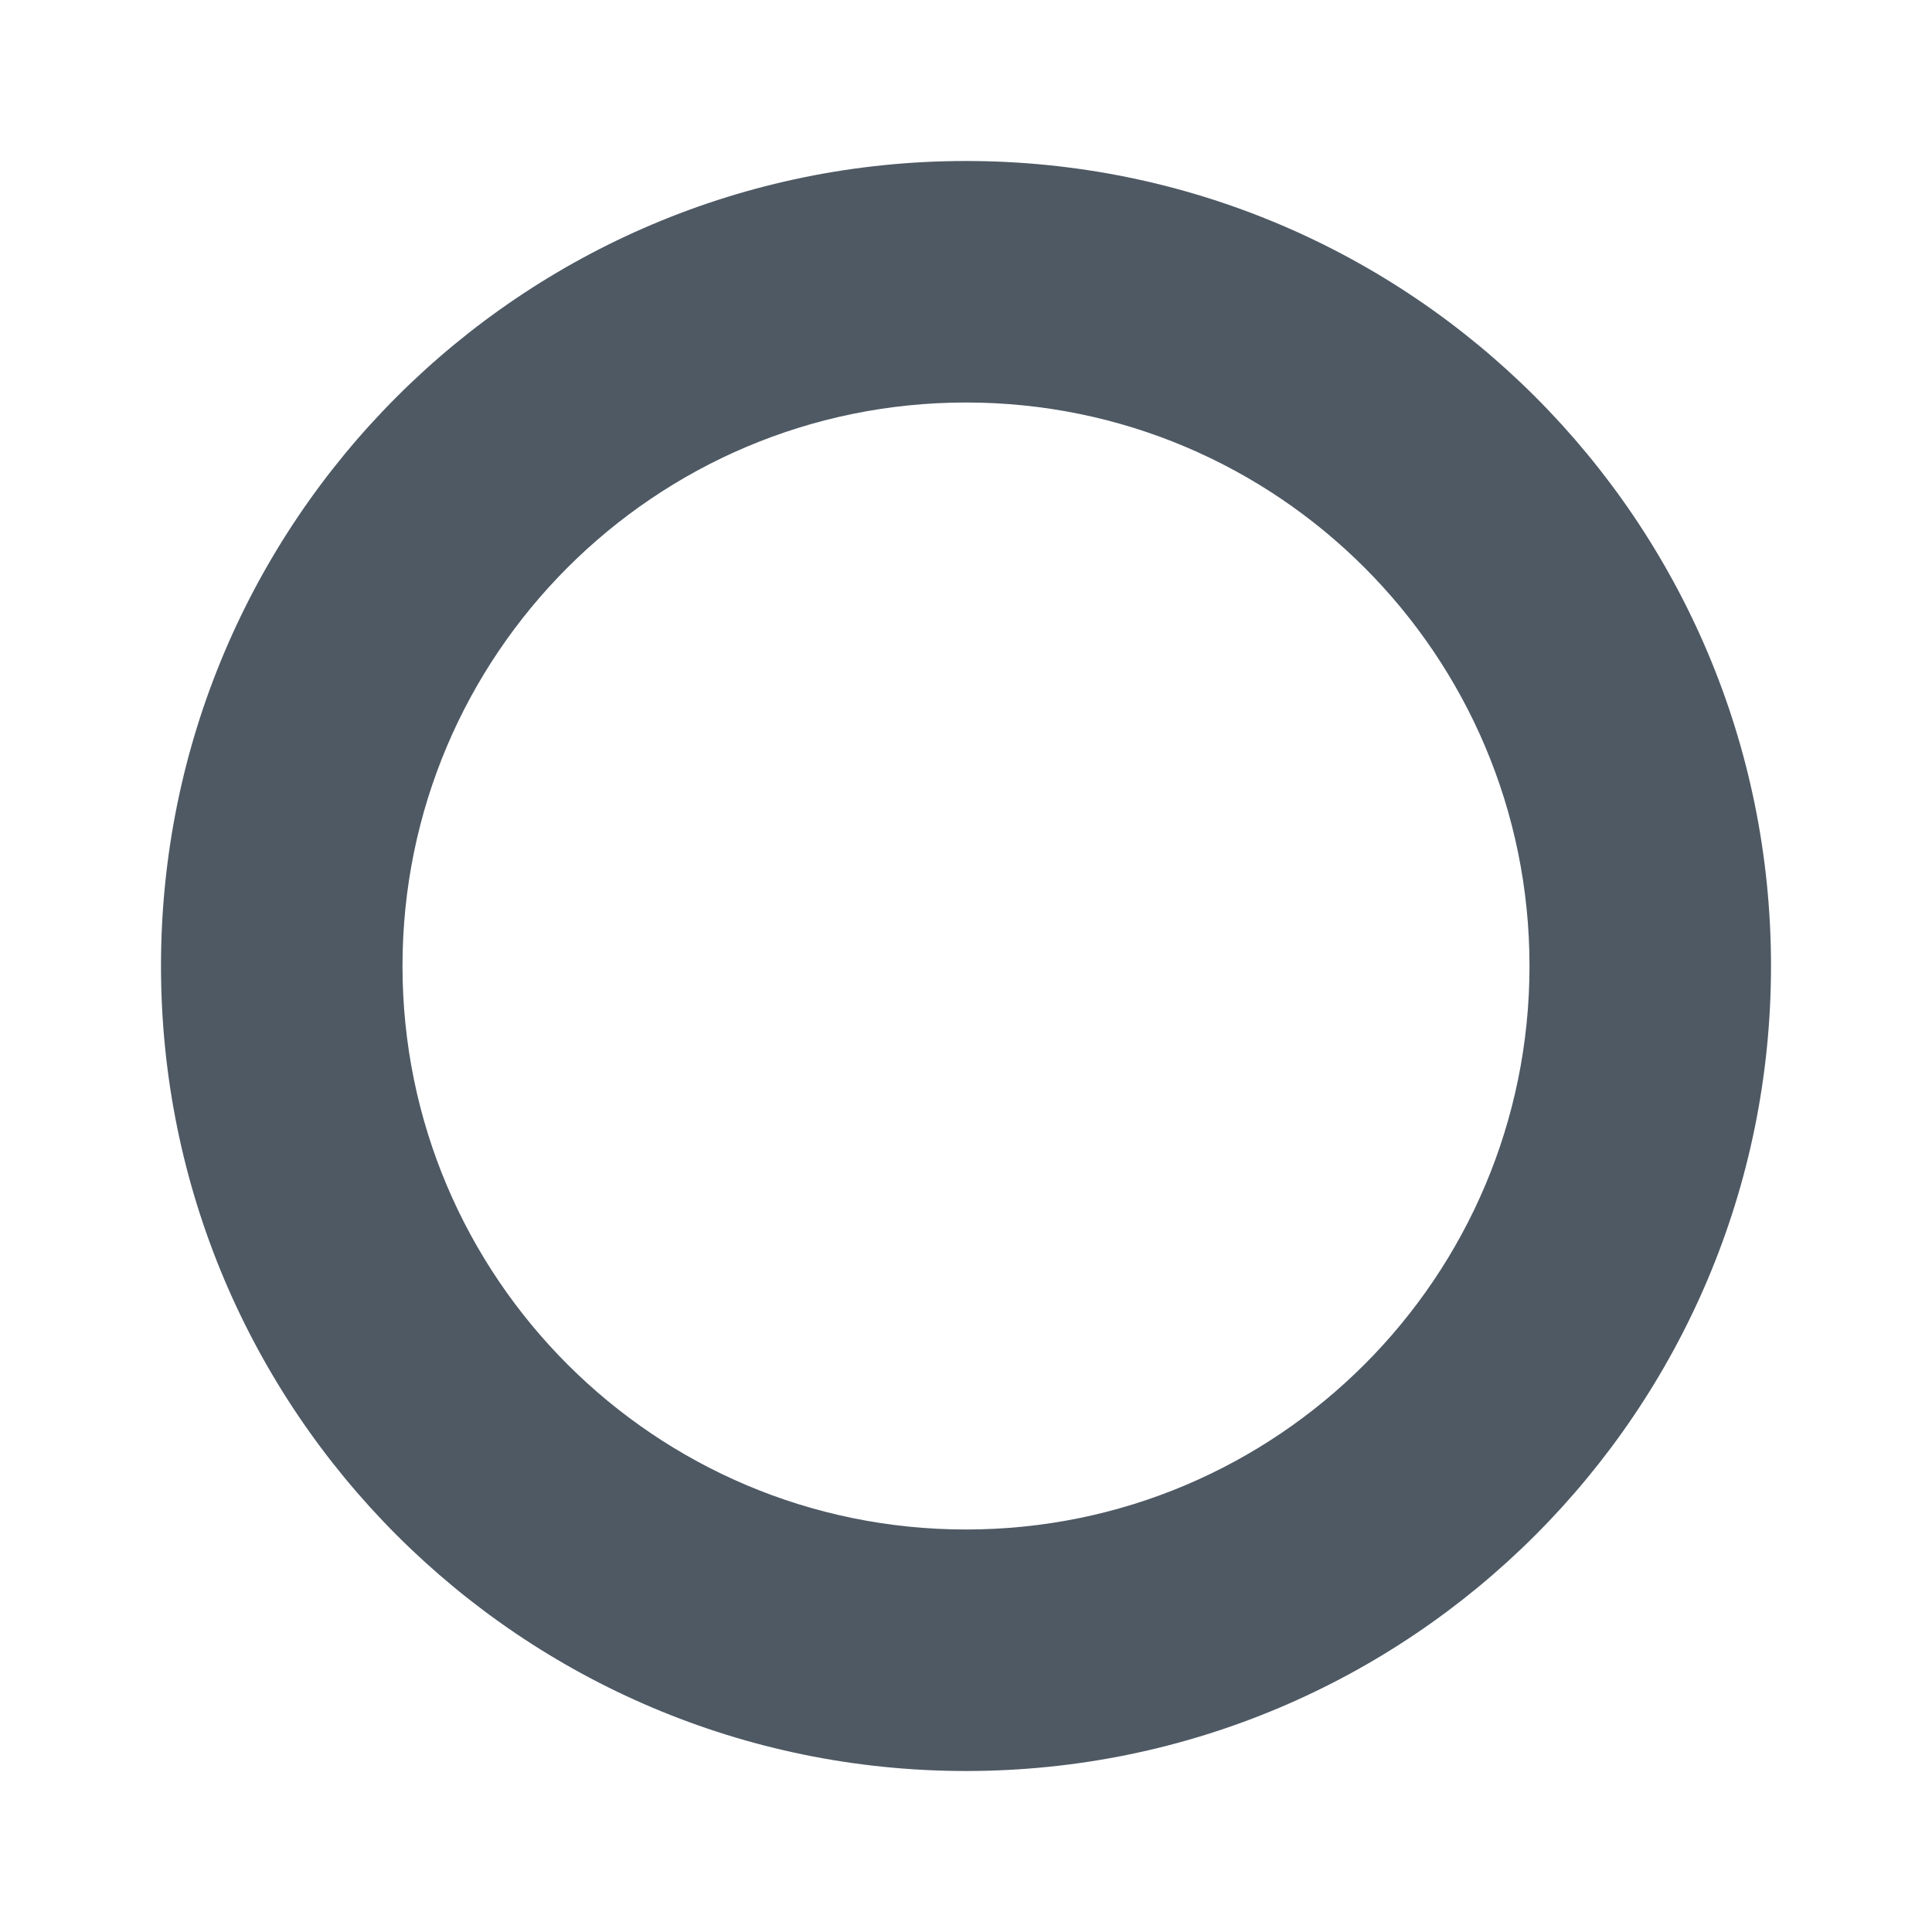
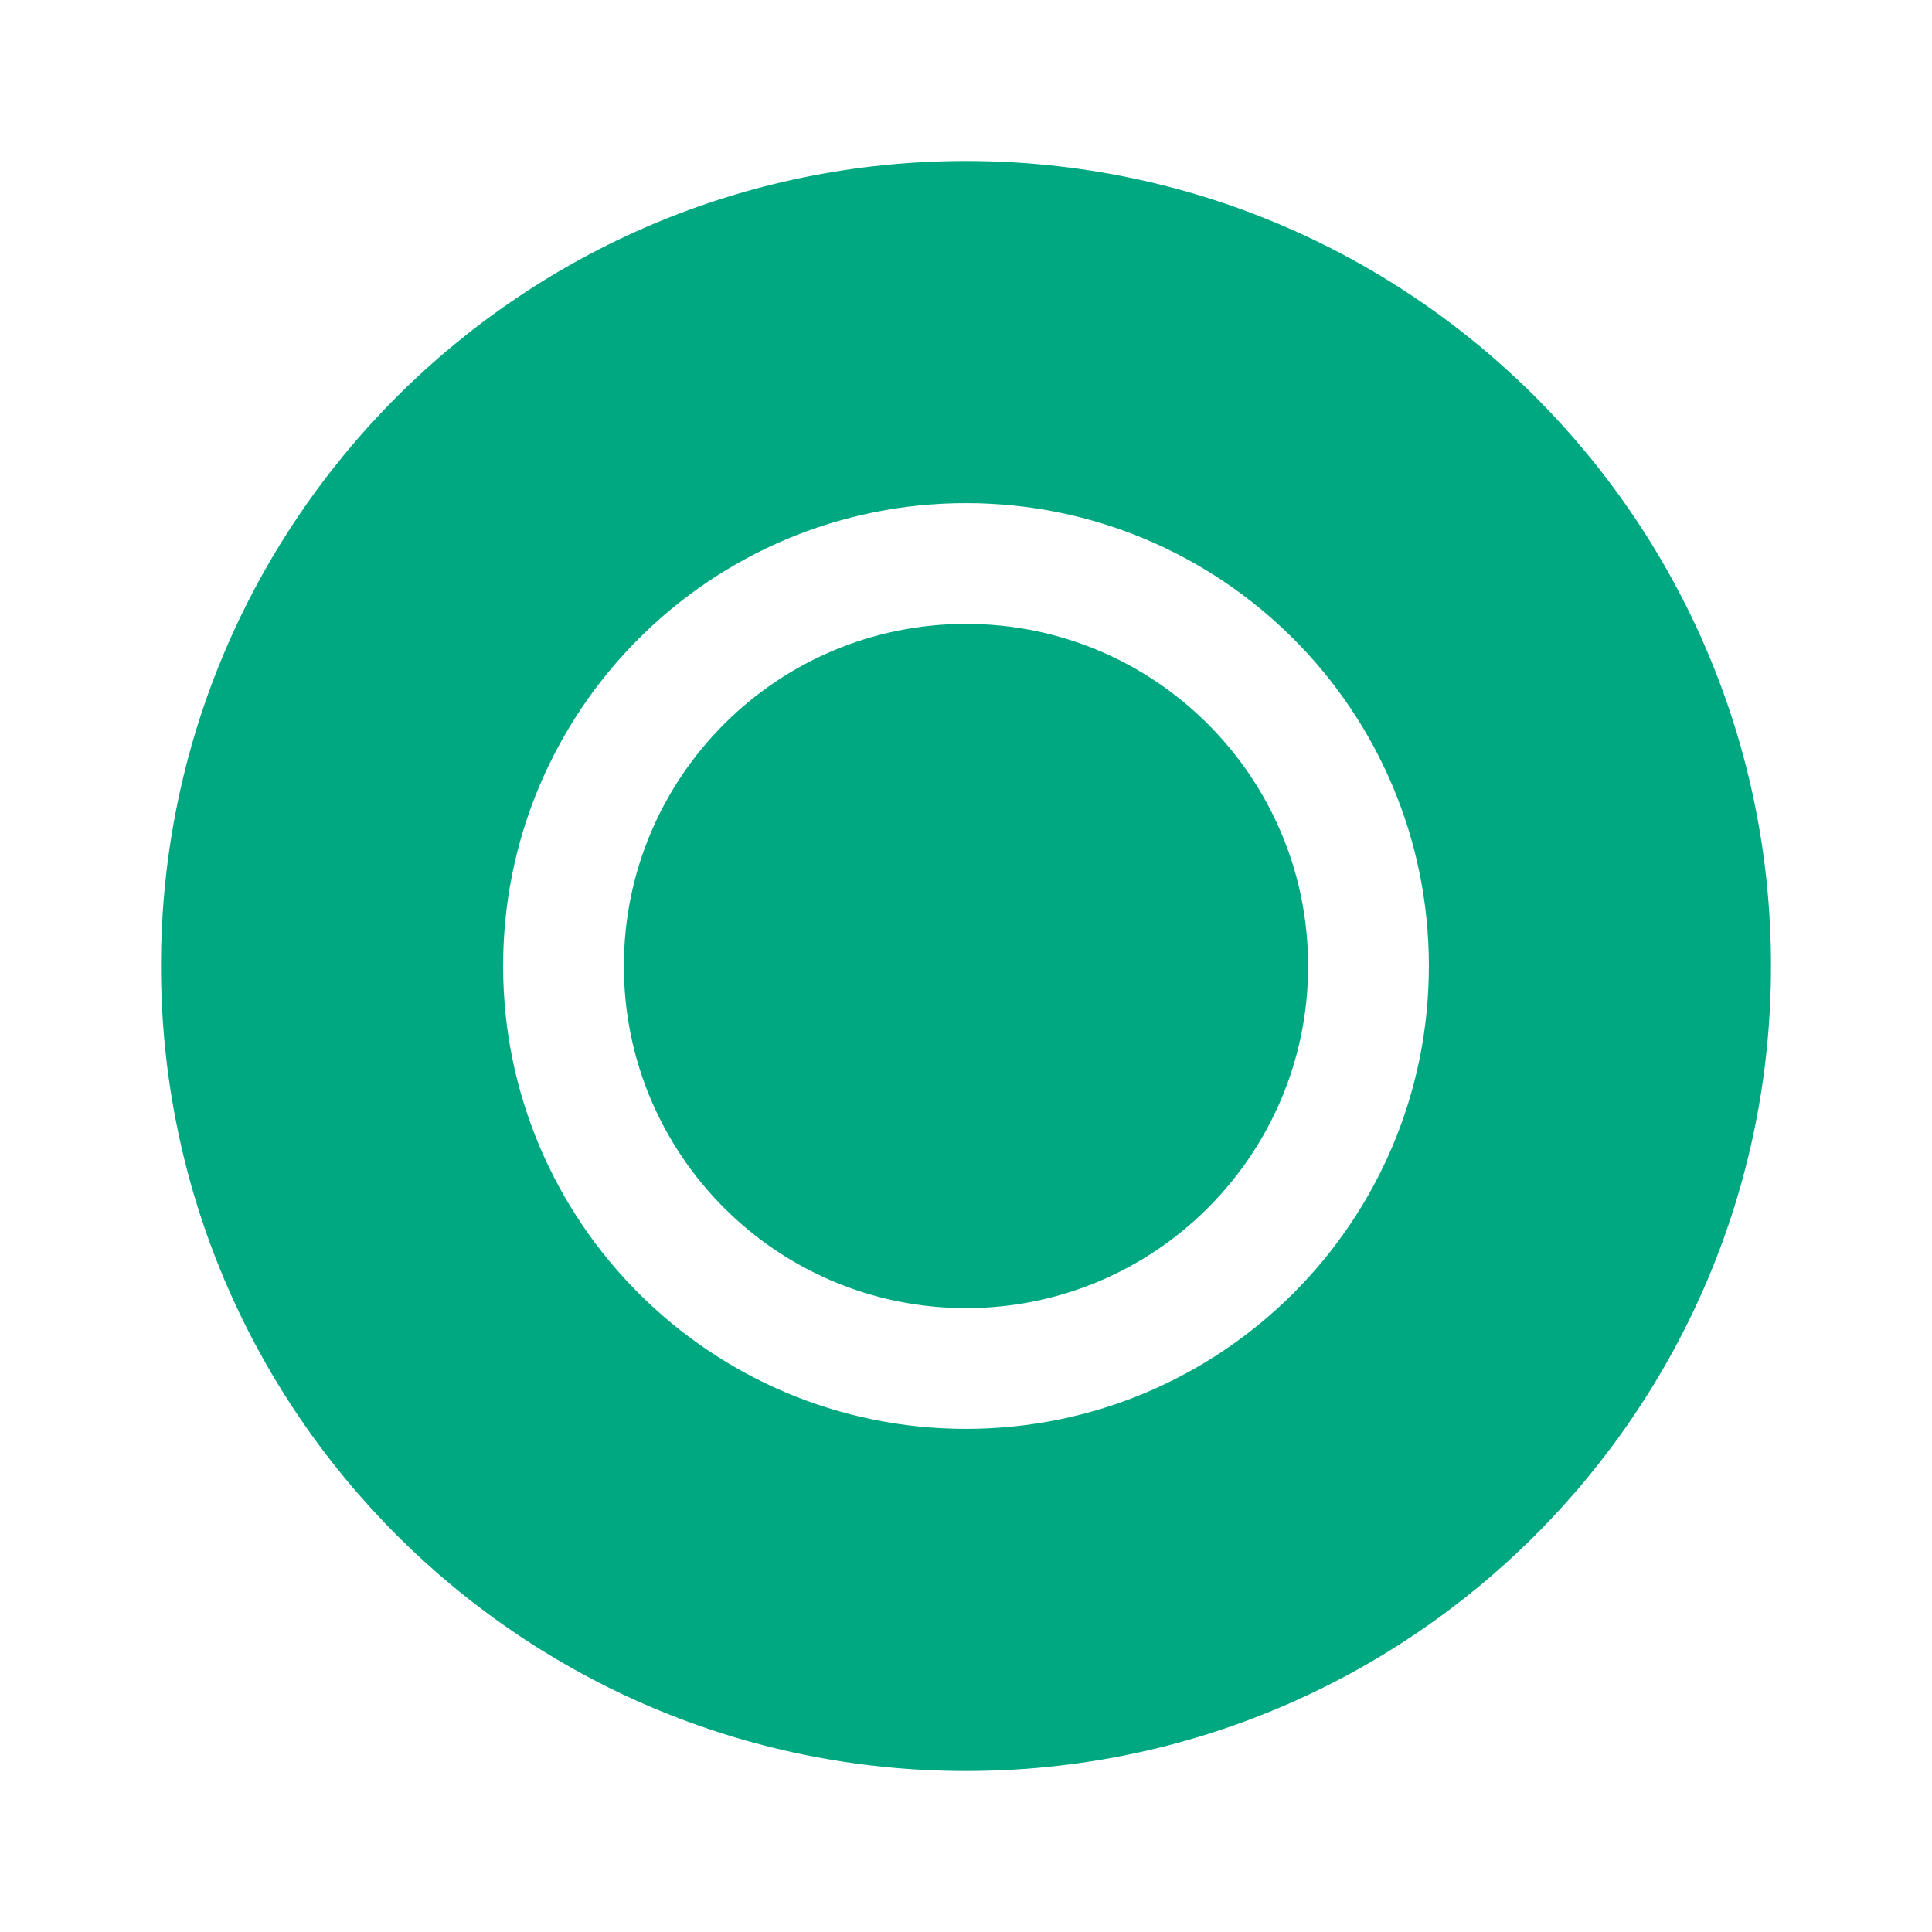
<svg xmlns="http://www.w3.org/2000/svg" width="24" height="24" viewBox="0 0 24 24" fill="none">
-   <path fill-rule="evenodd" clip-rule="evenodd" d="M22 12C22 17.523 17.523 22 12 22C6.477 22 2 17.523 2 12C2 6.477 6.477 2 12 2C17.523 2 22 6.477 22 12ZM19 12C19 15.866 15.866 19 12 19C8.134 19 5 15.866 5 12C5 8.134 8.134 5 12 5C15.866 5 19 8.134 19 12Z" fill="#4E5964" />
+   <path fill-rule="evenodd" clip-rule="evenodd" d="M22 12C22 17.523 17.523 22 12 22C6.477 22 2 17.523 2 12C2 6.477 6.477 2 12 2C17.523 2 22 6.477 22 12ZM7.75 12C7.75 9.653 9.653 7.75 12 7.75C14.347 7.75 16.25 9.653 16.25 12C16.25 14.347 14.347 16.25 12 16.25C9.653 16.25 7.75 14.347 7.75 12ZM12 6.25C8.824 6.25 6.25 8.824 6.25 12C6.25 15.176 8.824 17.75 12 17.75C15.176 17.75 17.75 15.176 17.75 12C17.75 8.824 15.176 6.25 12 6.25Z" fill="#00A881" />
</svg>
